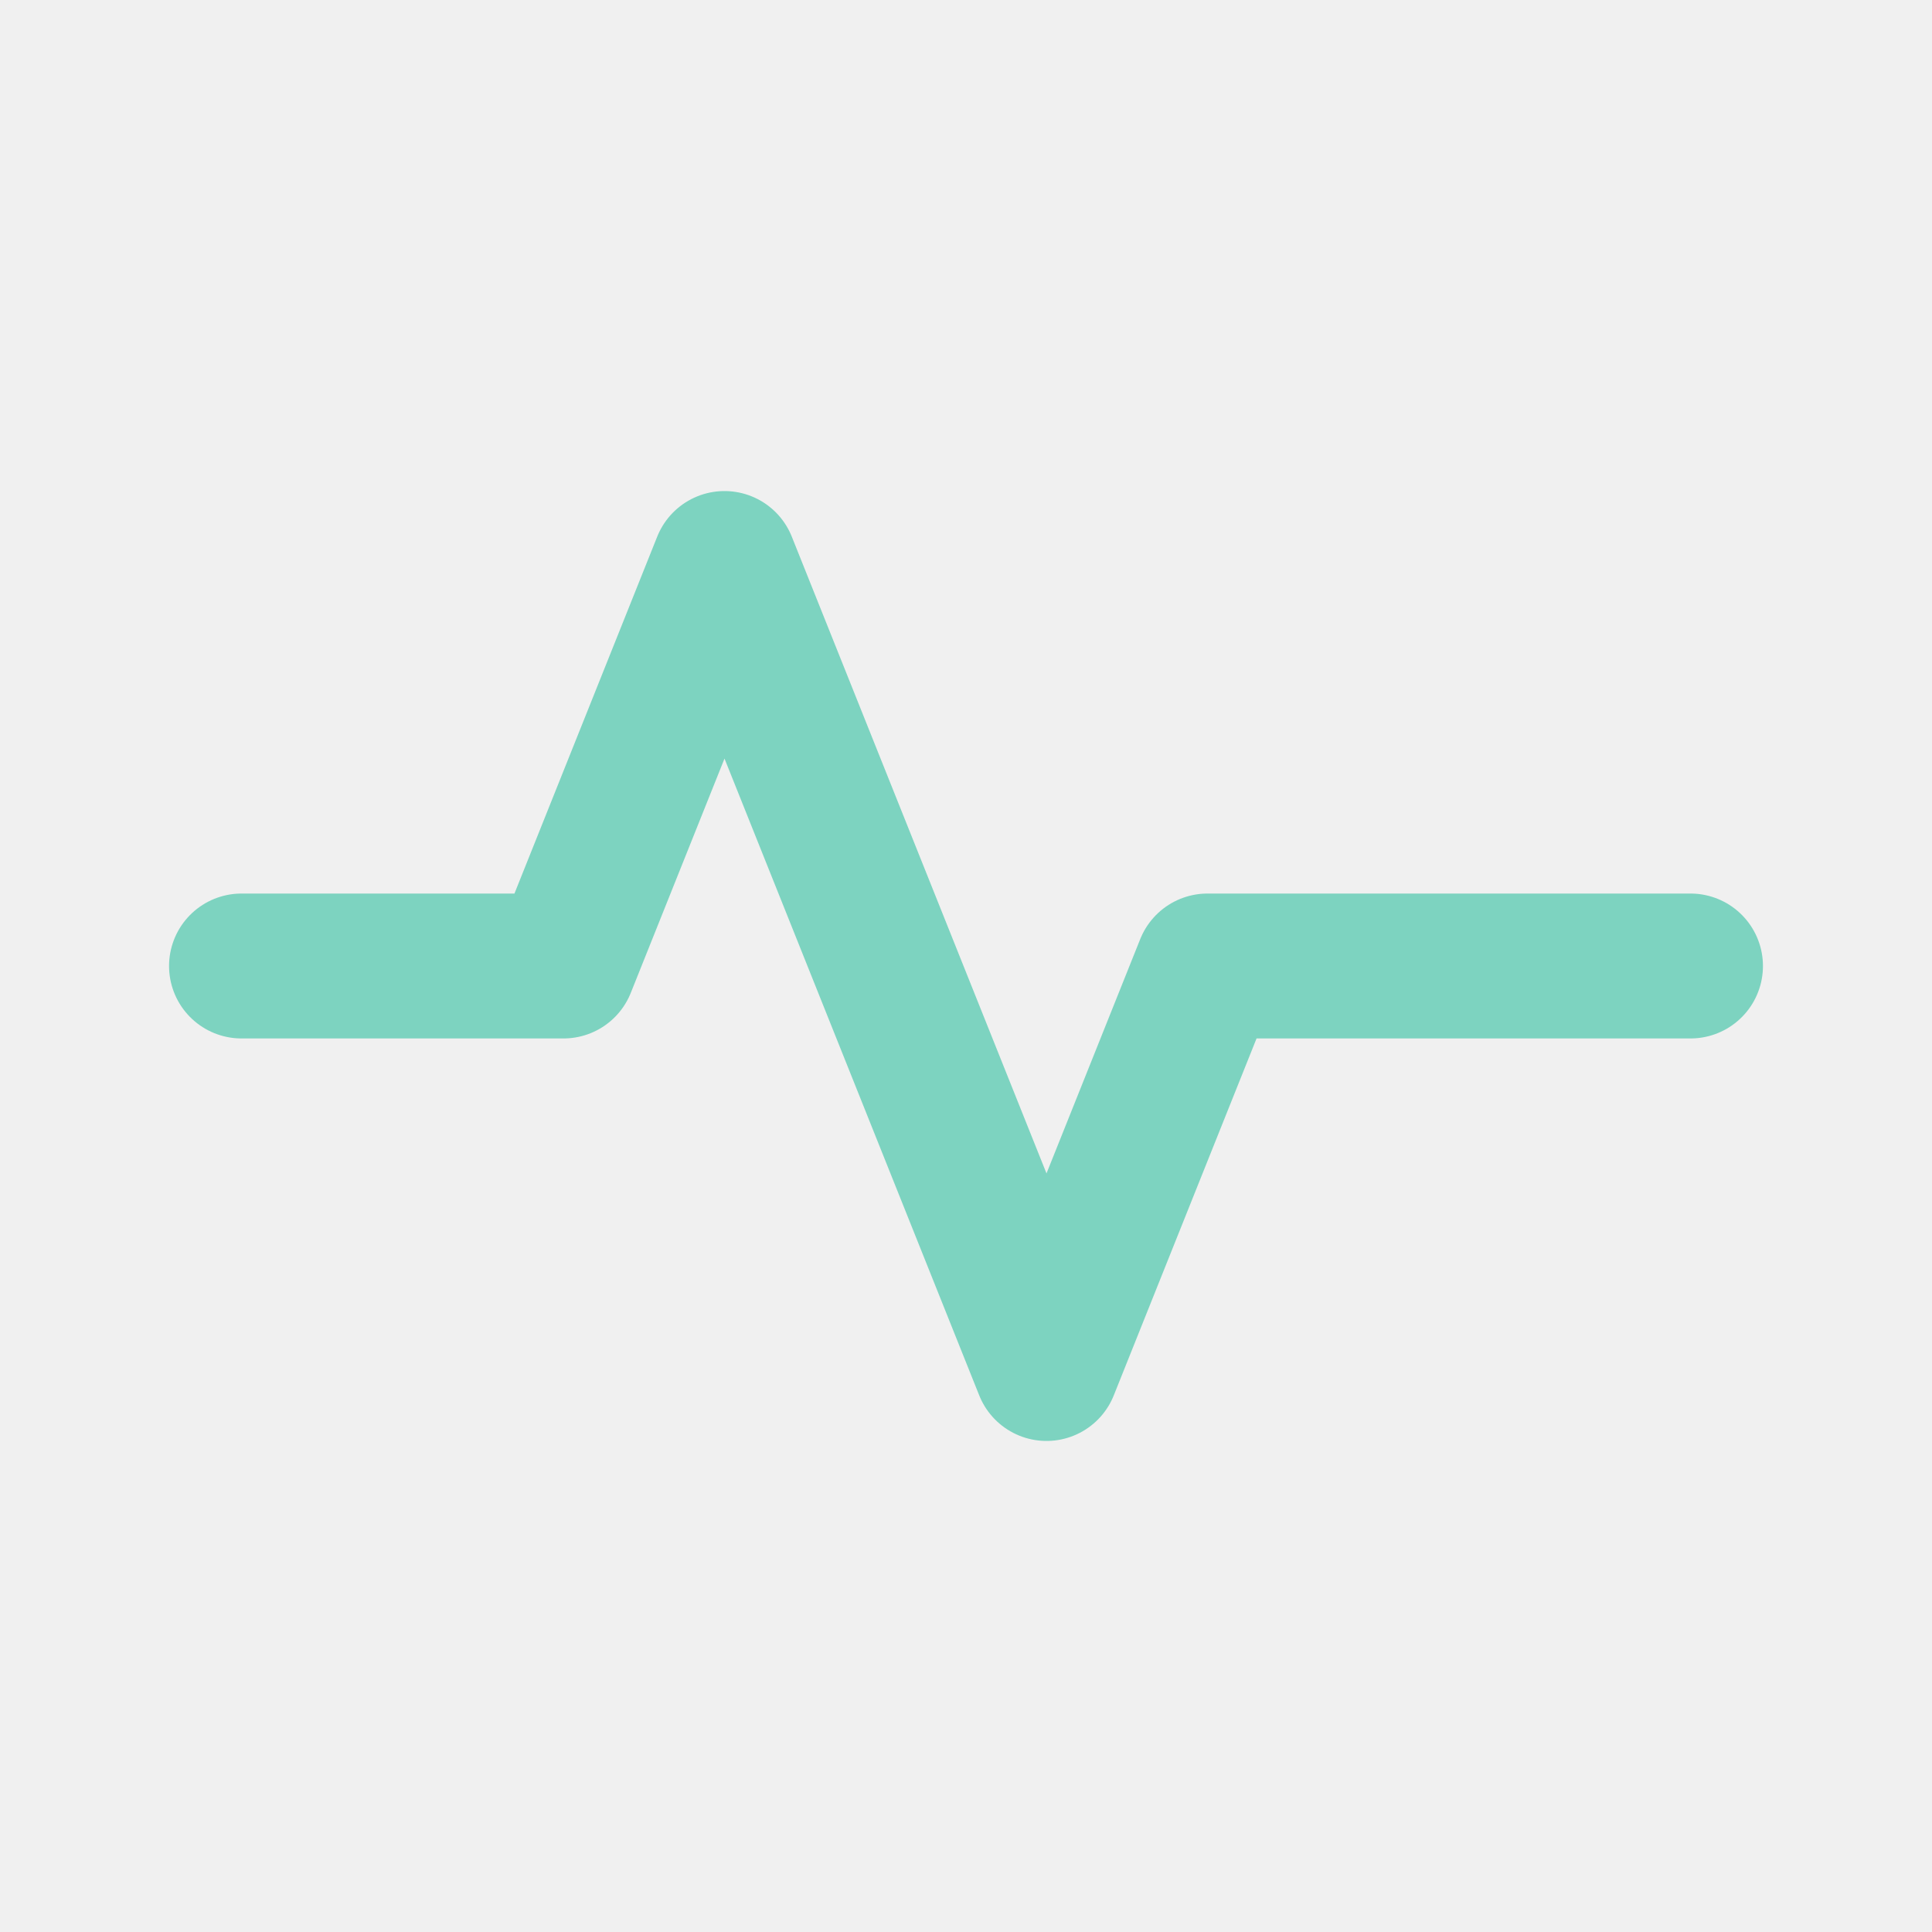
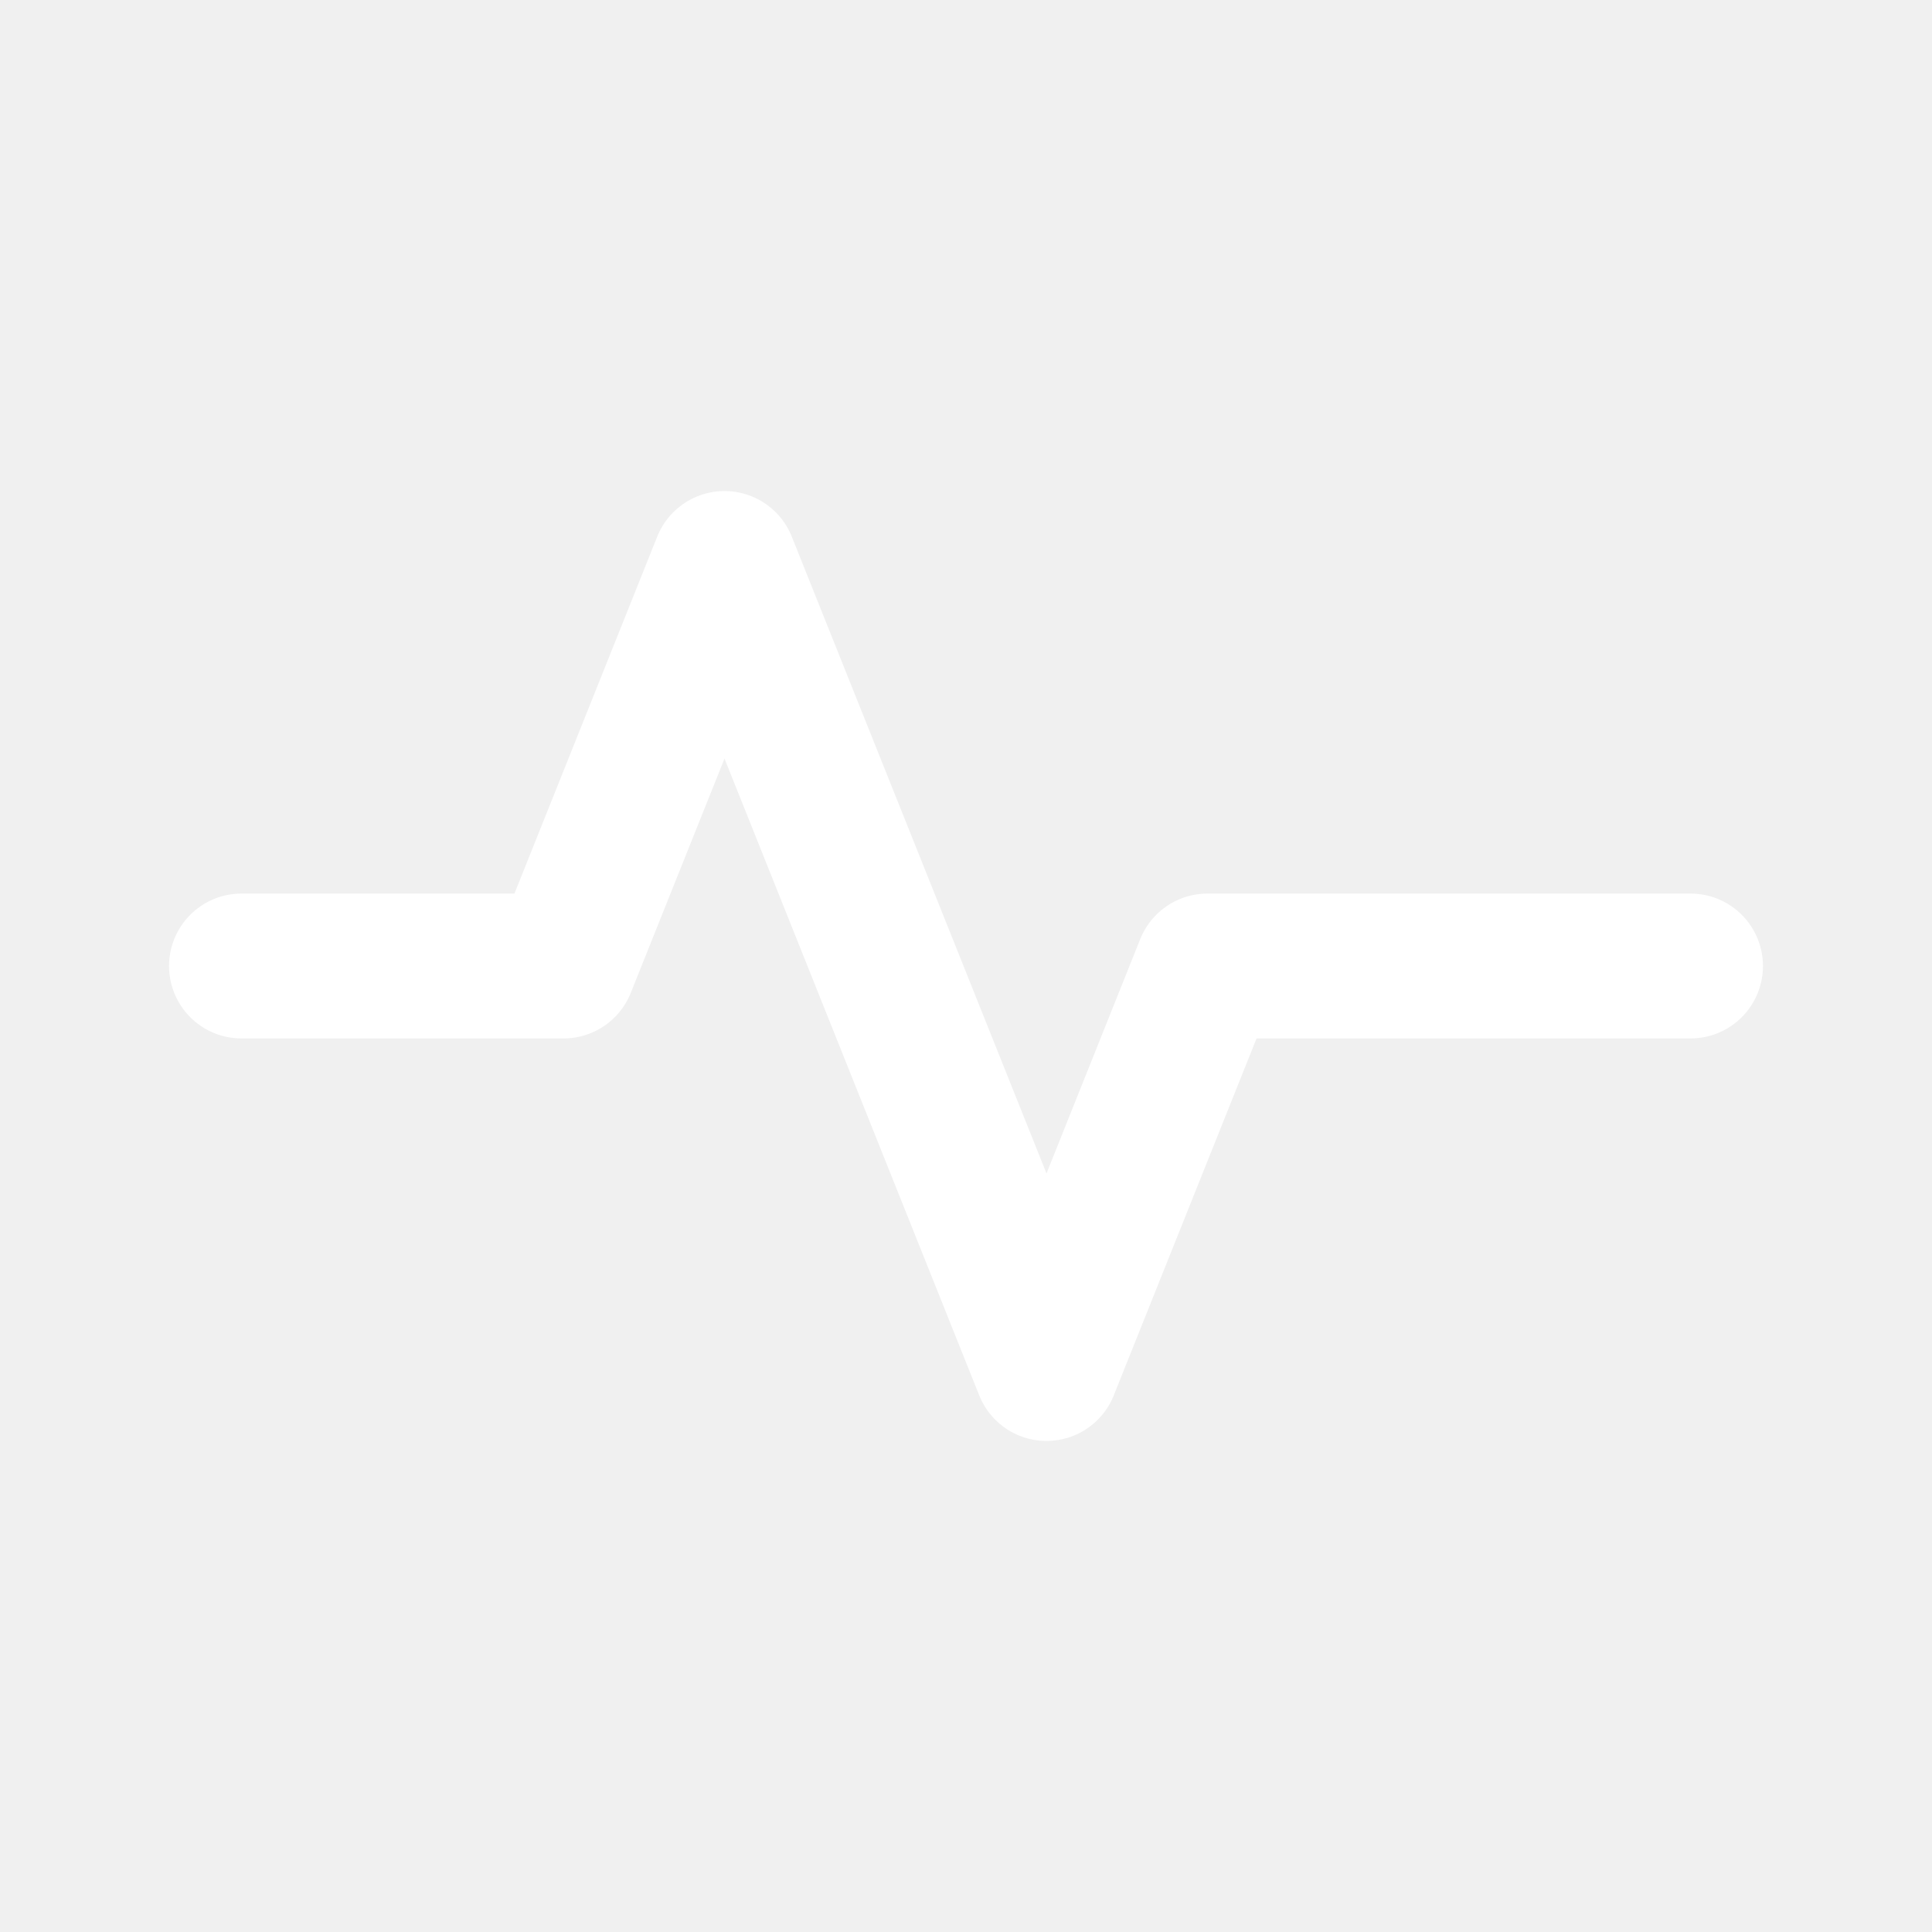
<svg xmlns="http://www.w3.org/2000/svg" viewBox="0 0 24 24" fill="none">
-   <path d="M3 12h4l2-5 4 10 2-5h6" stroke="#7DD3C0" stroke-width="1.8" stroke-linecap="round" stroke-linejoin="round" />
+   <path d="M3 12h4l2-5 4 10 2-5h6" stroke="#FFFFFF" stroke-width="1.8" stroke-linecap="round" stroke-linejoin="round" />
</svg>
